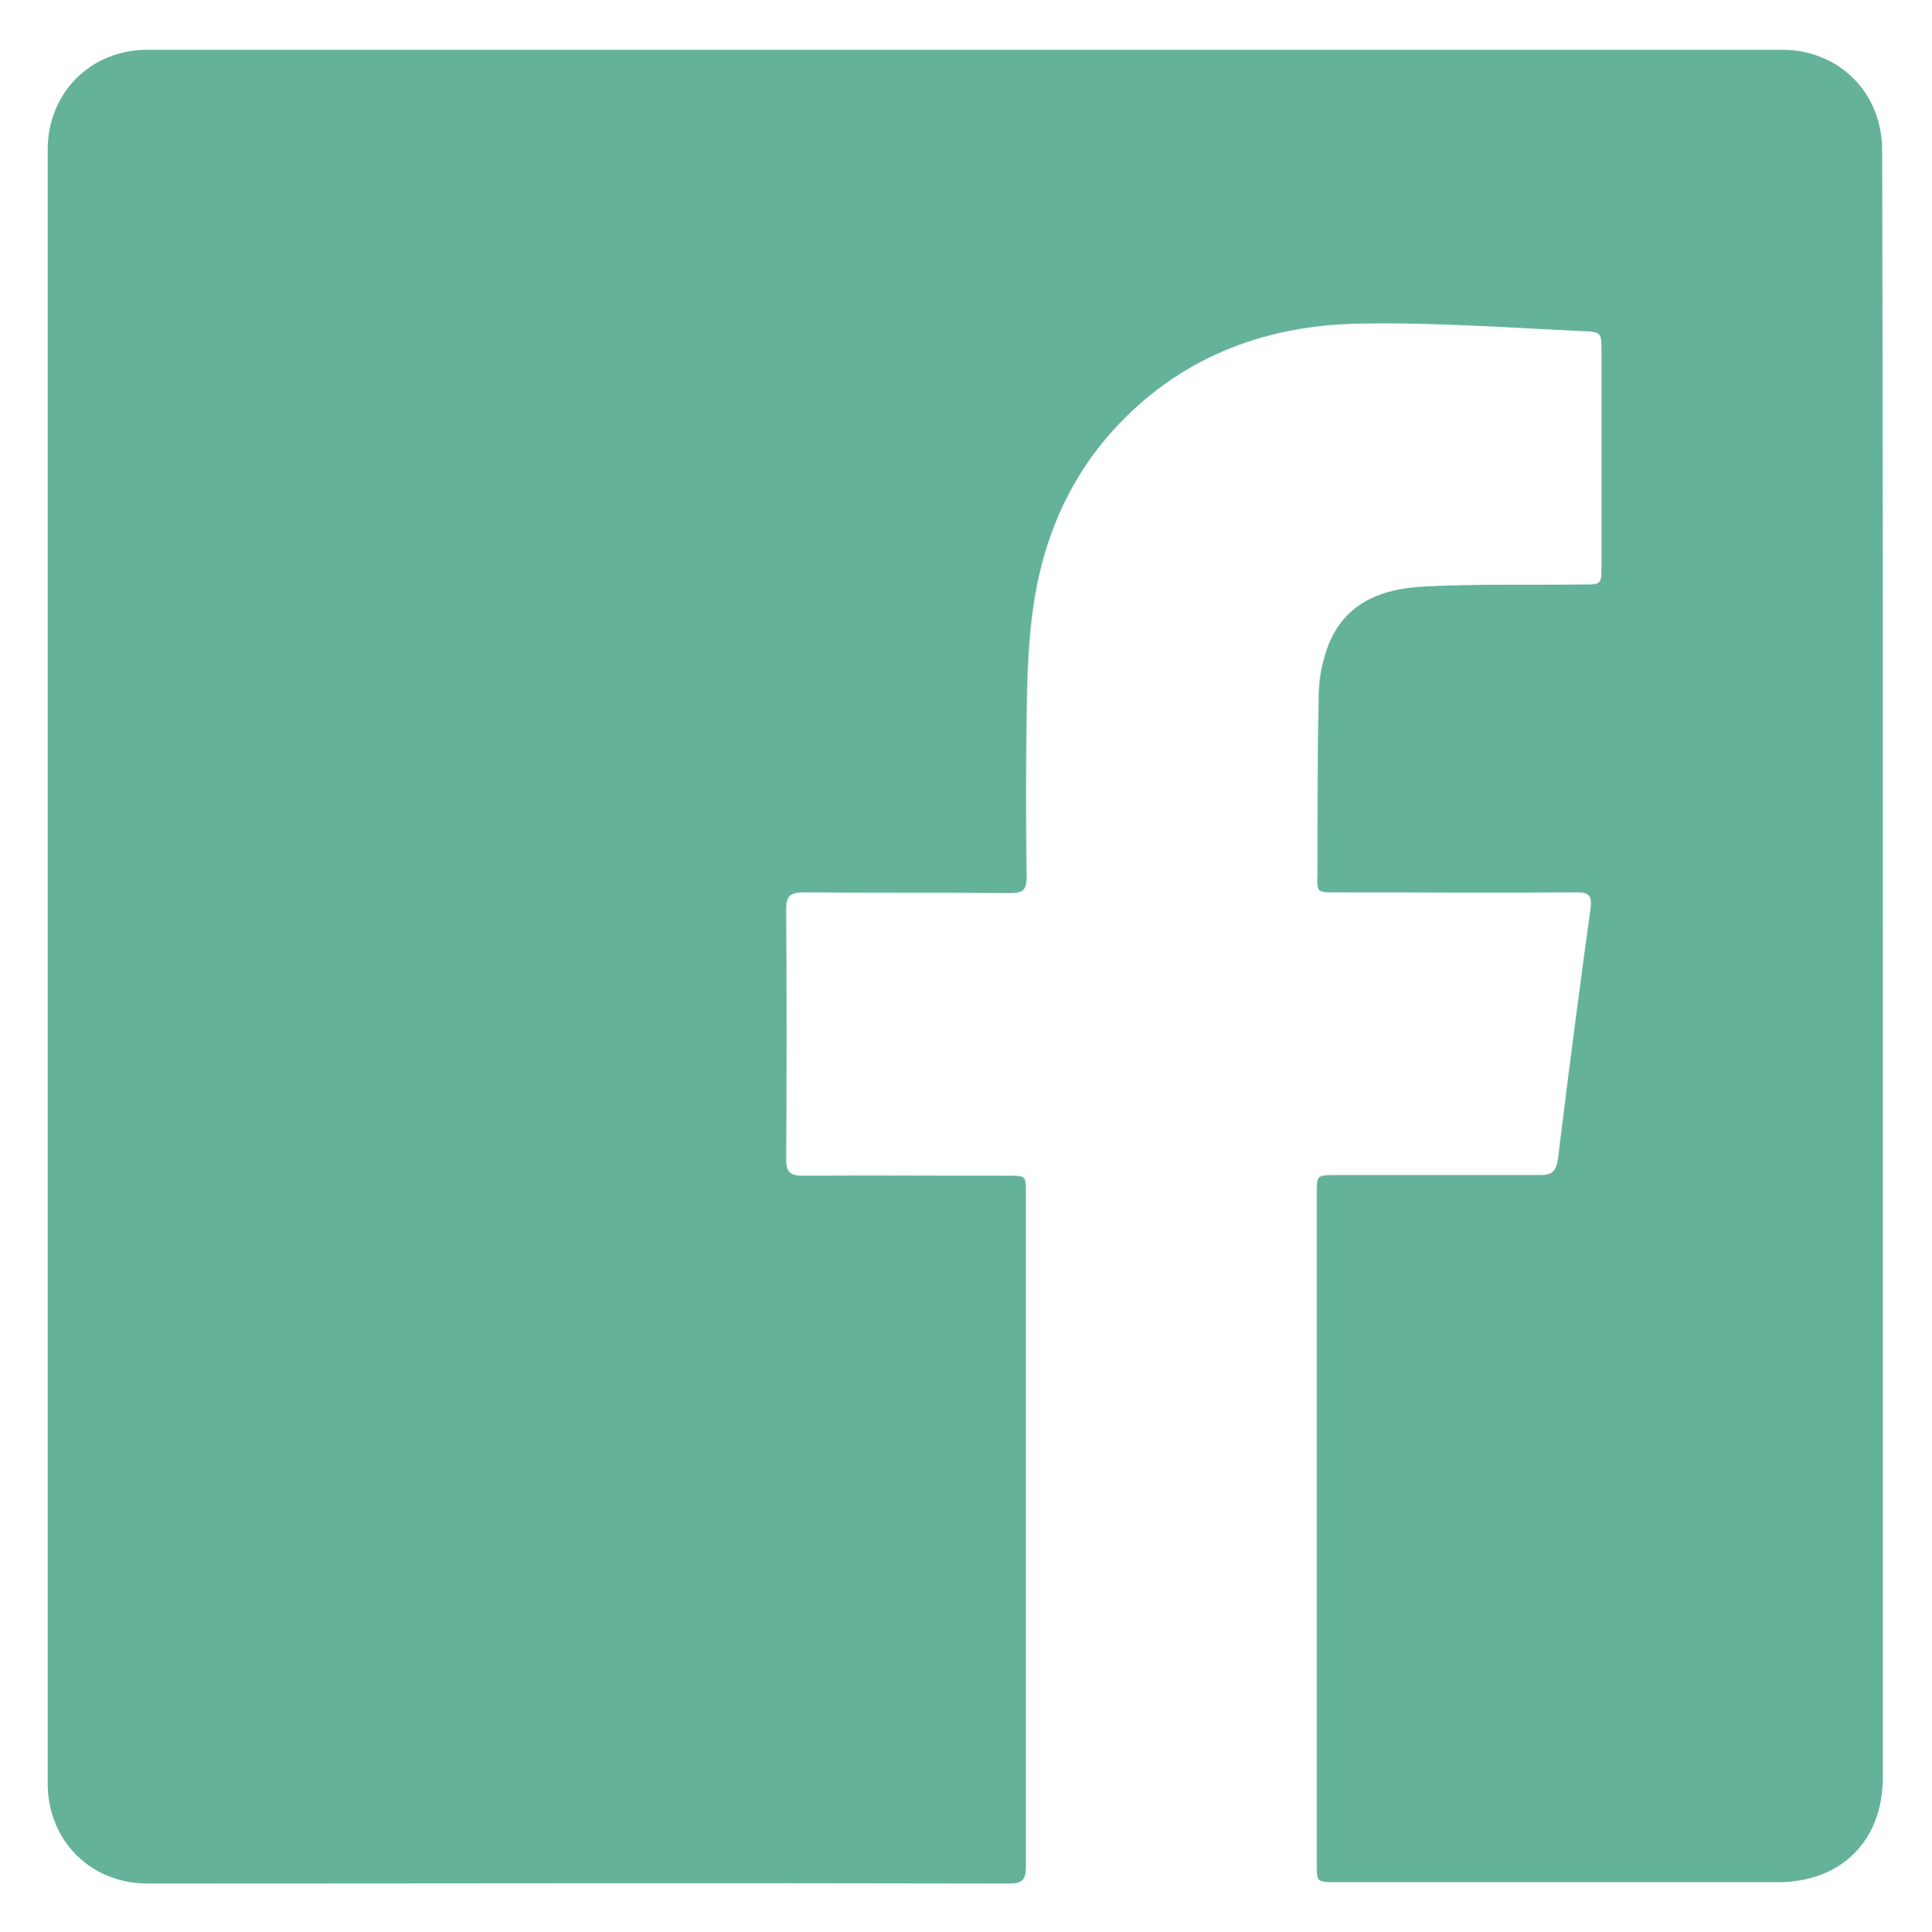
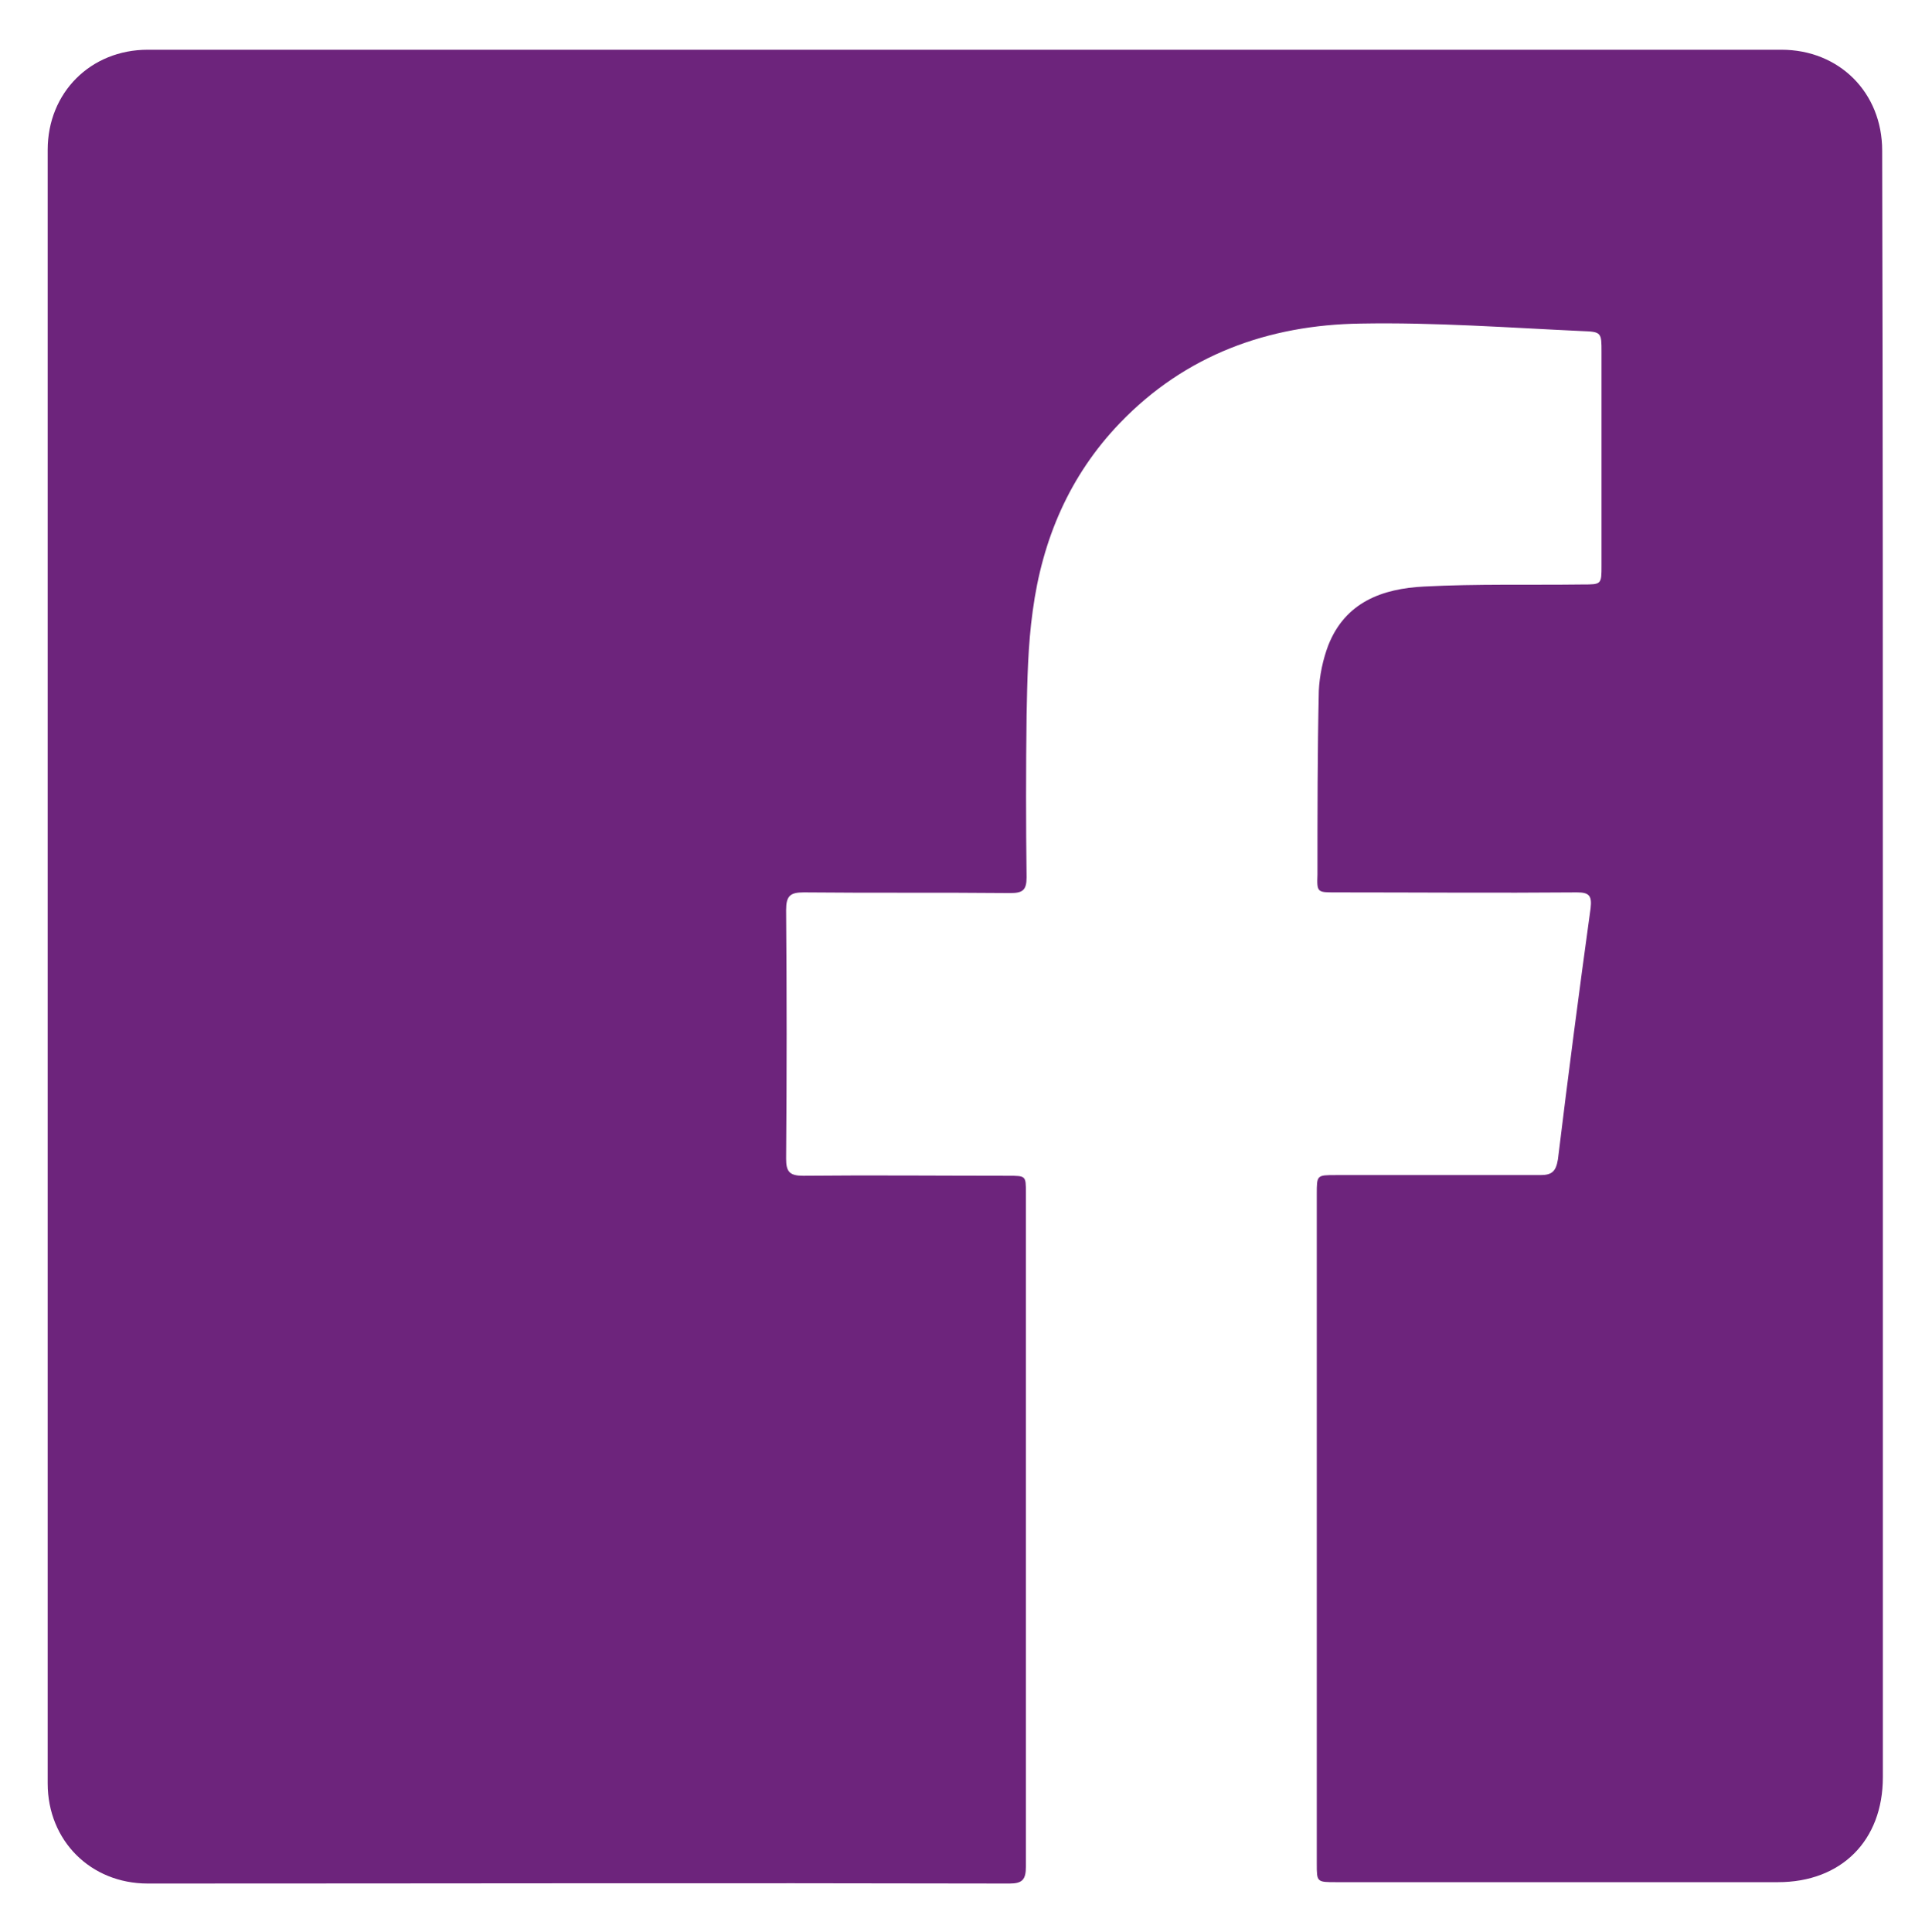
- <svg xmlns="http://www.w3.org/2000/svg" version="1.1" x="0px" y="0px" viewBox="0 0 283.5 283.5" style="enable-background:new 0 0 283.5 283.5;" xml:space="preserve">
+ <svg xmlns="http://www.w3.org/2000/svg" version="1.1" id="Layer_1" x="0px" y="0px" viewBox="0 0 283.5 283.5" style="enable-background:new 0 0 283.5 283.5;" xml:space="preserve">
+   <style type="text/css">
+ 	.st0{fill:#6D247C;}
+ </style>
  <g id="icon-fb">
-     <path class="st12" fill="rgb(100, 178, 154)" d="M276.4,141.9c0,39.7,0,79.3,0,119c0,9.3-6.1,15.4-15.4,15.4c-21.6,0-43.2,0-64.8,0c-2.9,0-2.9,0-2.9-2.7   c0-32.8,0-65.6,0-98.3c0-2.8,0-2.8,2.8-2.8c10,0,20,0,30,0c1.7,0,2.3-0.5,2.6-2.3c1.5-12.3,3.1-24.6,4.8-36.9   c0.2-1.8-0.2-2.3-2-2.3c-11.8,0.1-23.6,0-35.5,0c-2.6,0-2.7,0-2.6-2.6c0-9,0-18,0.2-27c0.1-2.2,0.6-4.6,1.4-6.7   c2.5-6.3,7.9-8.3,14.1-8.6c7.7-0.4,15.5-0.2,23.2-0.3c2.8,0,2.8,0,2.8-2.8c0-10.4,0-20.9,0-31.3c0-2.9,0-3-2.9-3.1   c-10.8-0.5-21.6-1.3-32.5-1.1c-13.5,0.2-25.7,4.6-35.3,14.6c-7.4,7.7-11.4,17.1-12.8,27.6c-0.7,5-0.8,10.2-0.9,15.3   c-0.1,7.9-0.1,15.9,0,23.8c0,1.9-0.6,2.3-2.4,2.3c-10.1-0.1-20.2,0-30.3-0.1c-2,0-2.6,0.5-2.6,2.6c0.1,12.2,0.1,24.3,0,36.5   c0,1.9,0.5,2.5,2.5,2.5c10-0.1,20.1,0,30.1,0c2.6,0,2.6,0,2.6,2.5c0,33,0,65.9,0,98.9c0,1.9-0.5,2.5-2.4,2.5   c-42.2-0.1-84.3,0-126.5,0c-8.4,0-14.7-6.3-14.7-14.7c0-79.9,0-159.9,0-239.8c0-8.4,6.3-14.7,14.7-14.7c79.9,0,159.9,0,239.8,0   c8.5,0,14.8,6.3,14.8,14.8C276.4,61.9,276.4,101.9,276.4,141.9z" />
+     <path class="st0" d="M276.4,141.9c0,39.7,0,79.3,0,119c0,9.3-6.1,15.4-15.4,15.4c-21.6,0-43.2,0-64.8,0c-2.9,0-2.9,0-2.9-2.7   c0-32.8,0-65.6,0-98.3c0-2.8,0-2.8,2.8-2.8c10,0,20,0,30,0c1.7,0,2.3-0.5,2.6-2.3c1.5-12.3,3.1-24.6,4.8-36.9   c0.2-1.8-0.2-2.3-2-2.3c-11.8,0.1-23.6,0-35.5,0c-2.6,0-2.7,0-2.6-2.6c0-9,0-18,0.2-27c0.1-2.2,0.6-4.6,1.4-6.7   c2.5-6.3,7.9-8.3,14.1-8.6c7.7-0.4,15.5-0.2,23.2-0.3c2.8,0,2.8,0,2.8-2.8c0-10.4,0-20.9,0-31.3c0-2.9,0-3-2.9-3.1   c-10.8-0.5-21.6-1.3-32.5-1.1c-13.5,0.2-25.7,4.6-35.3,14.6c-7.4,7.7-11.4,17.1-12.8,27.6c-0.7,5-0.8,10.2-0.9,15.3   c-0.1,7.9-0.1,15.9,0,23.8c0,1.9-0.6,2.3-2.4,2.3c-10.1-0.1-20.2,0-30.3-0.1c-2,0-2.6,0.5-2.6,2.6c0.1,12.2,0.1,24.3,0,36.5   c0,1.9,0.5,2.5,2.5,2.5c10-0.1,20.1,0,30.1,0c2.6,0,2.6,0,2.6,2.5c0,33,0,65.9,0,98.9c0,1.9-0.5,2.5-2.4,2.5   c-42.2-0.1-84.3,0-126.5,0c-8.4,0-14.7-6.3-14.7-14.7C7,181.9,7,101.9,7,22c0-8.4,6.3-14.7,14.7-14.7c79.9,0,159.9,0,239.8,0   c8.5,0,14.8,6.3,14.8,14.8C276.4,61.9,276.4,101.9,276.4,141.9z" />
  </g>
</svg>
